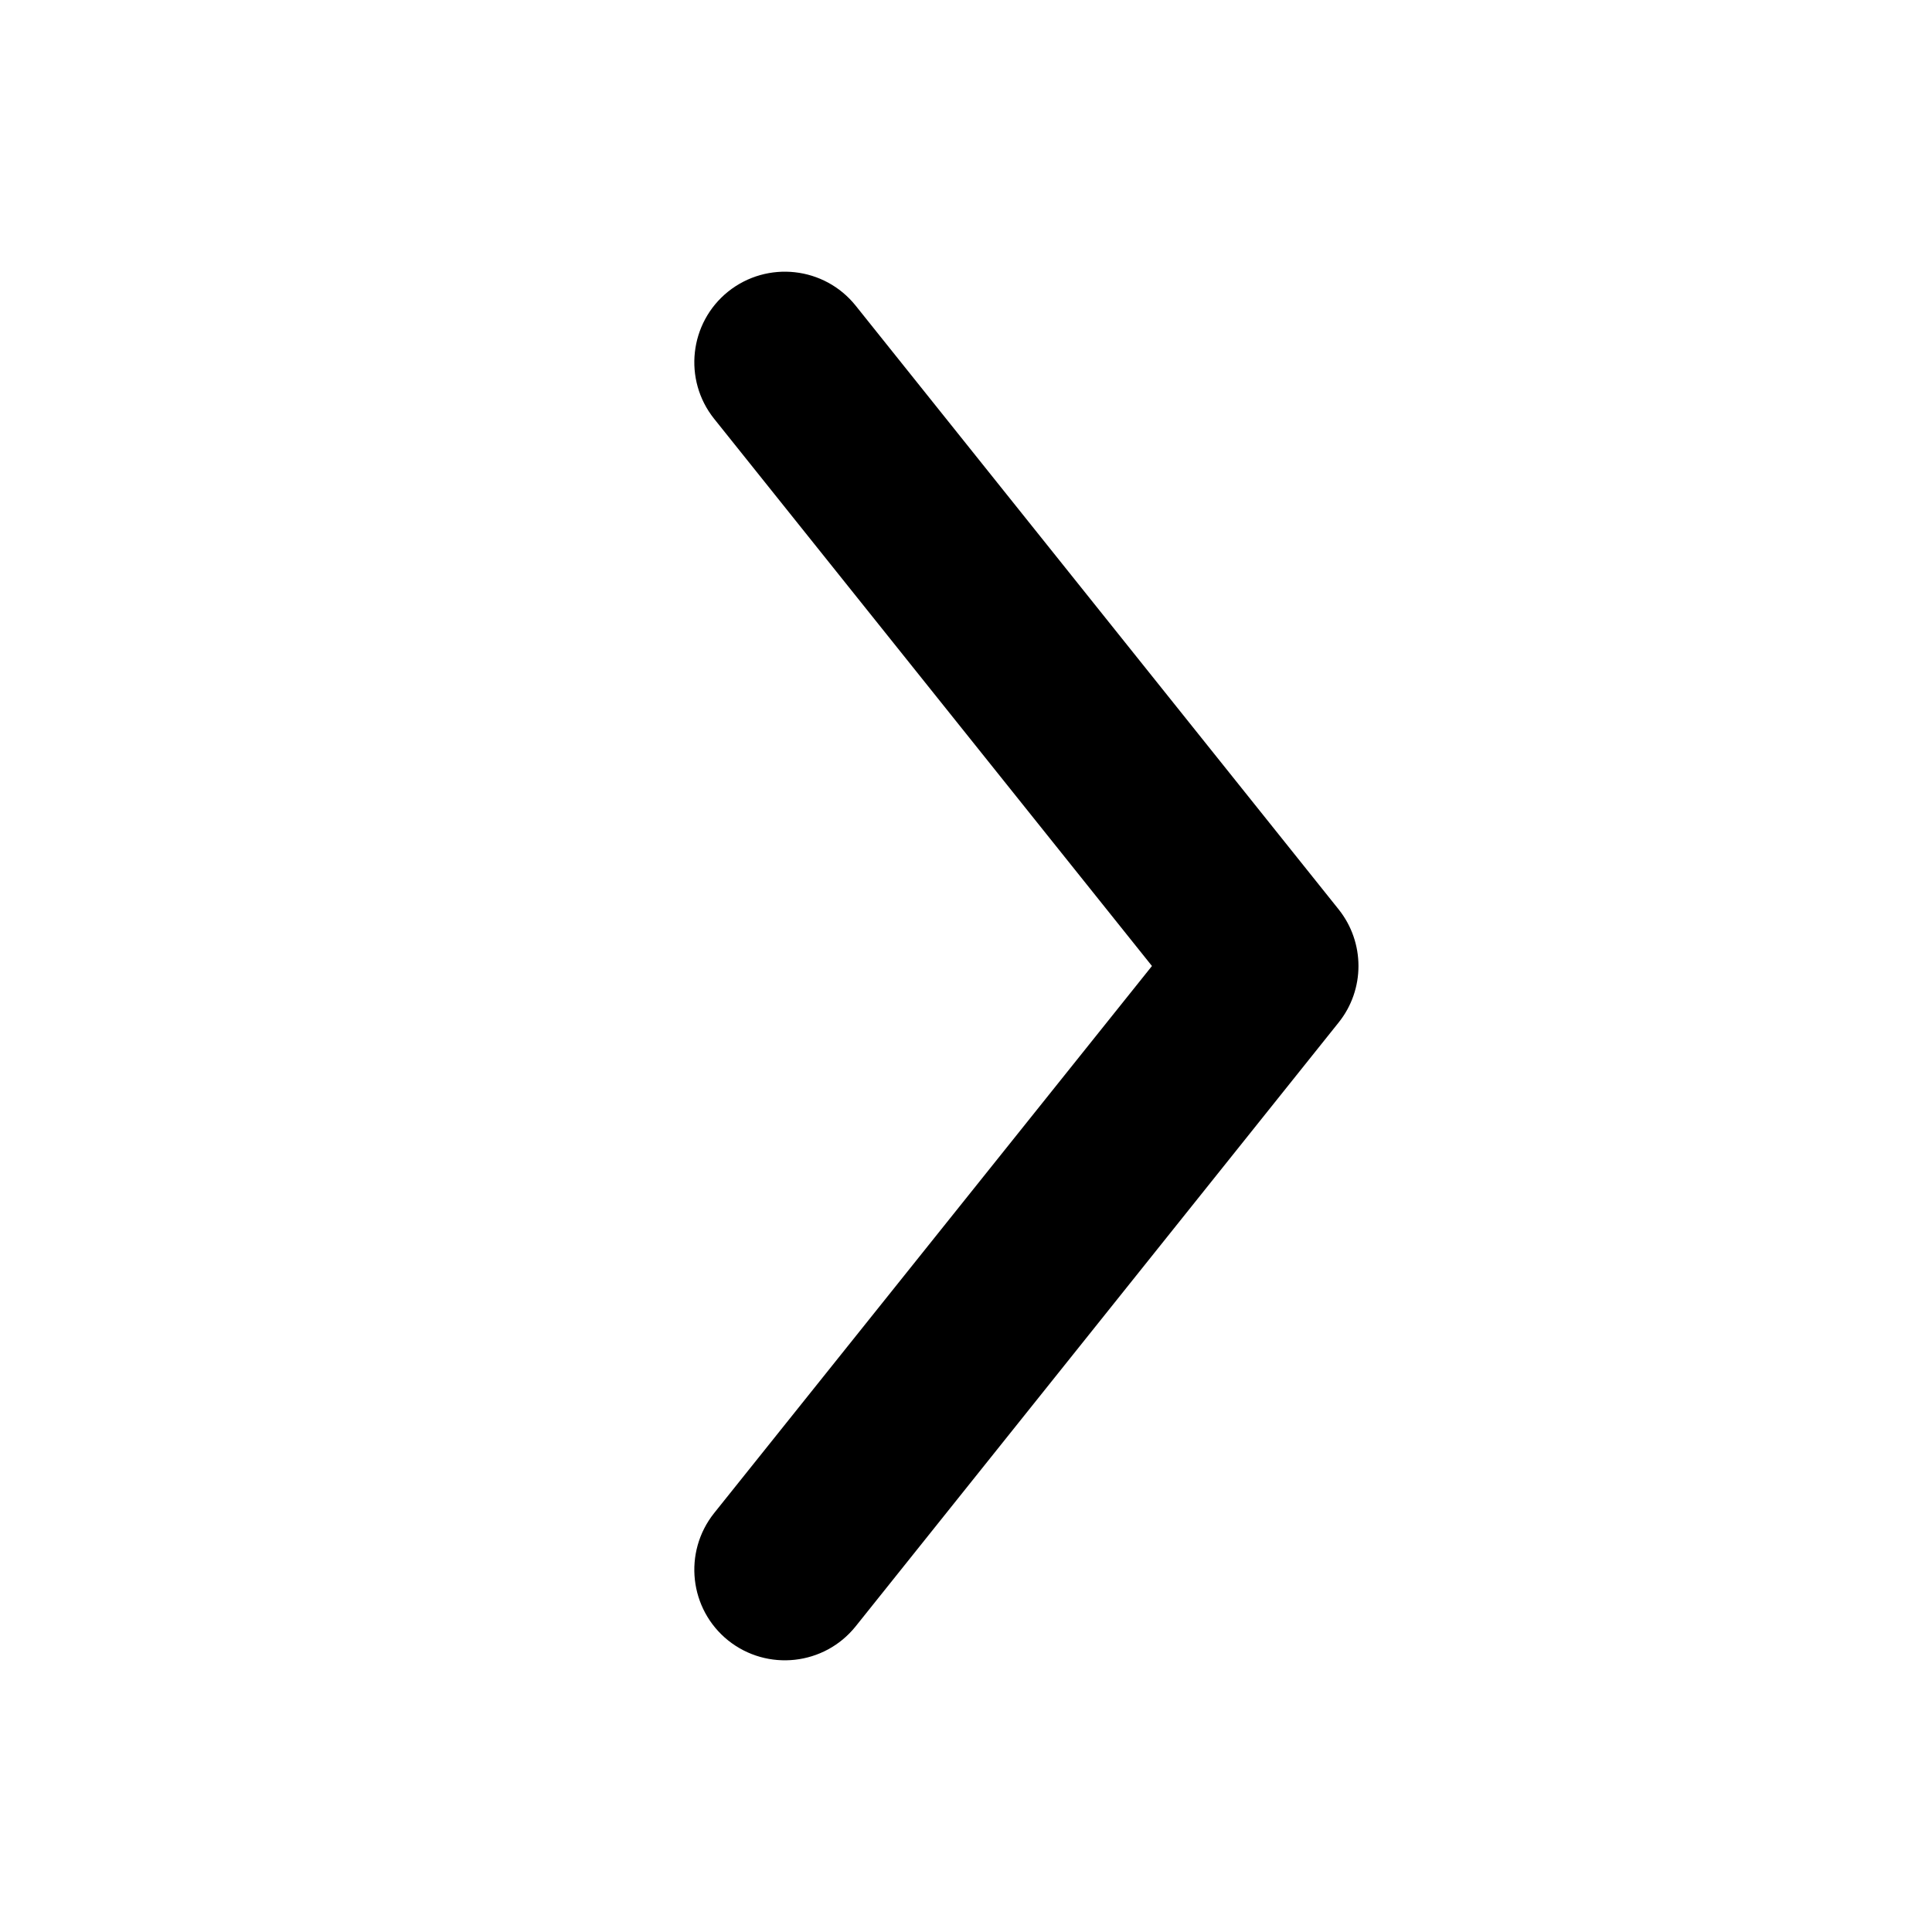
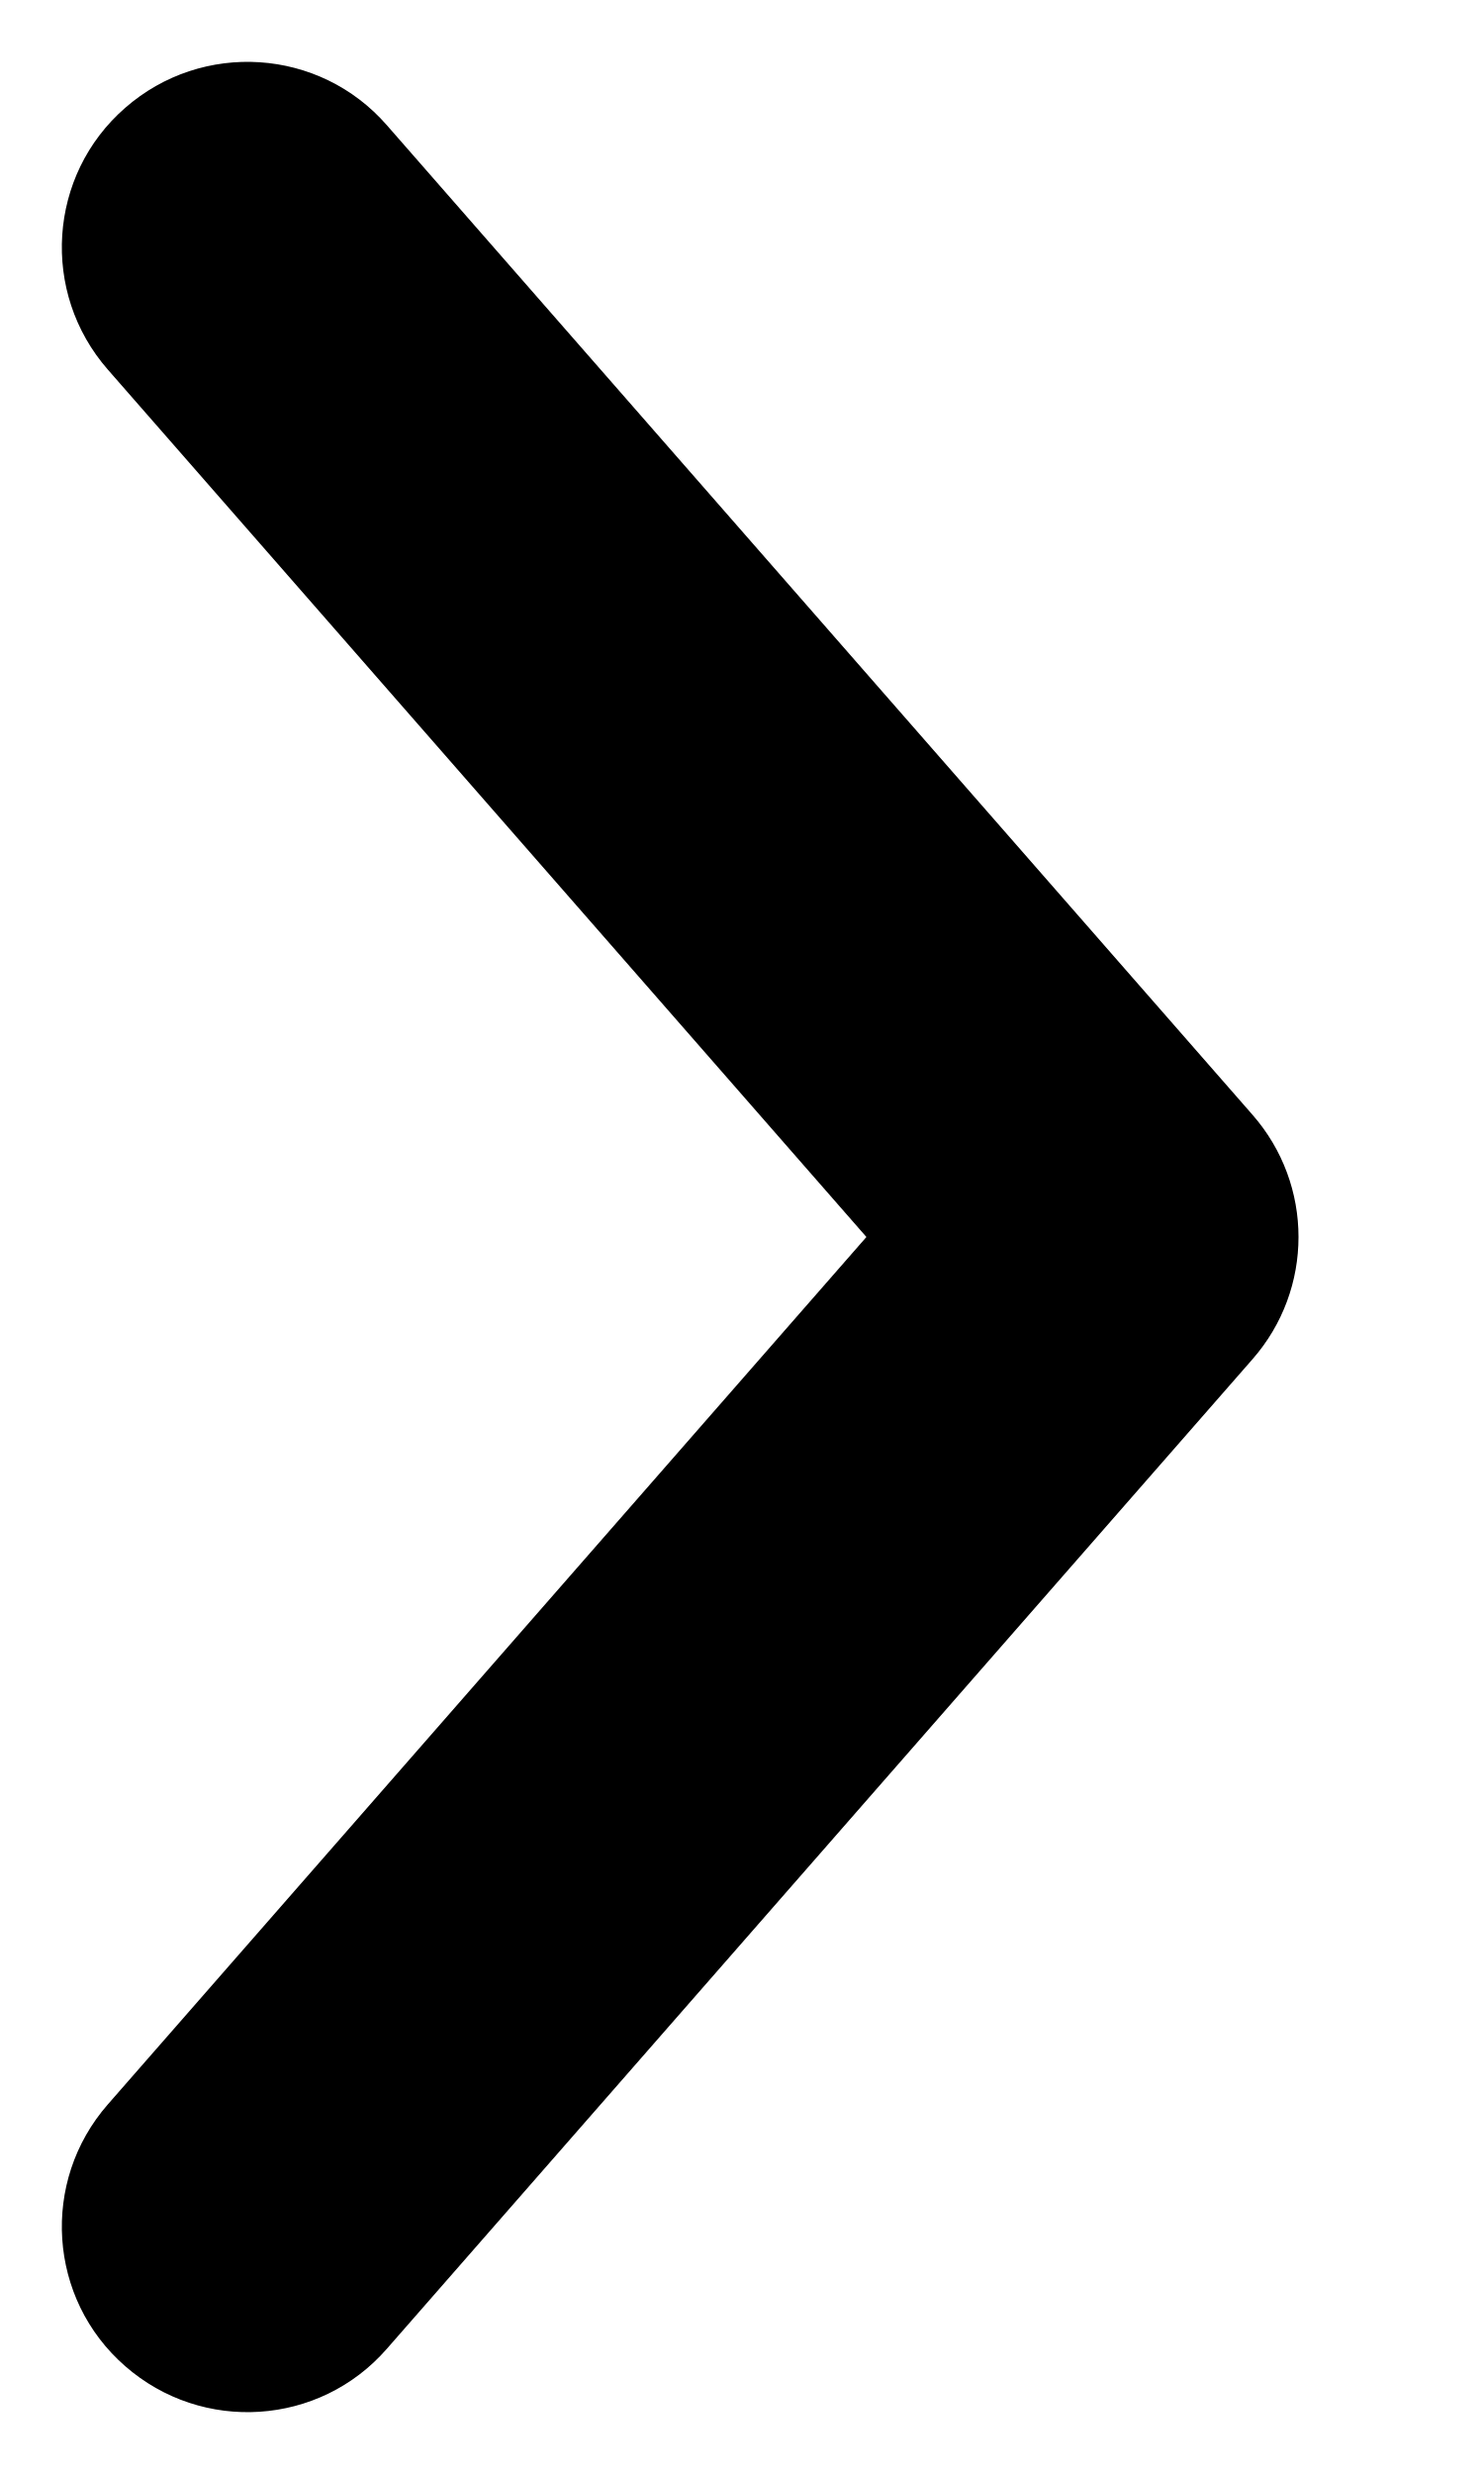
- <svg xmlns="http://www.w3.org/2000/svg" width="16" height="16" viewBox="0 0 16 16" fill="none">
-   <path fill-rule="evenodd" clip-rule="evenodd" d="M6.031 13.586C5.708 13.327 5.656 12.855 5.914 12.531L9.54 8L5.914 3.468C5.656 3.145 5.708 2.673 6.031 2.414C6.355 2.156 6.827 2.208 7.086 2.531L11.086 7.531C11.305 7.805 11.305 8.195 11.086 8.468L7.086 13.469C6.827 13.792 6.355 13.844 6.031 13.586Z" fill="black" />
+ <svg xmlns="http://www.w3.org/2000/svg" width="6" height="10" viewBox="0 0 6 10" fill="none">
+   <path fill-rule="evenodd" clip-rule="evenodd" d="M0.506 9.564C0.194 9.292 0.163 8.818 0.436 8.506L3.503 5L0.436 1.494C0.163 1.182 0.194 0.708 0.506 0.436C0.818 0.163 1.292 0.194 1.564 0.506L5.064 4.506C5.312 4.789 5.312 5.211 5.064 5.494L1.564 9.494C1.292 9.806 0.818 9.837 0.506 9.564Z" fill="black" />
</svg>
